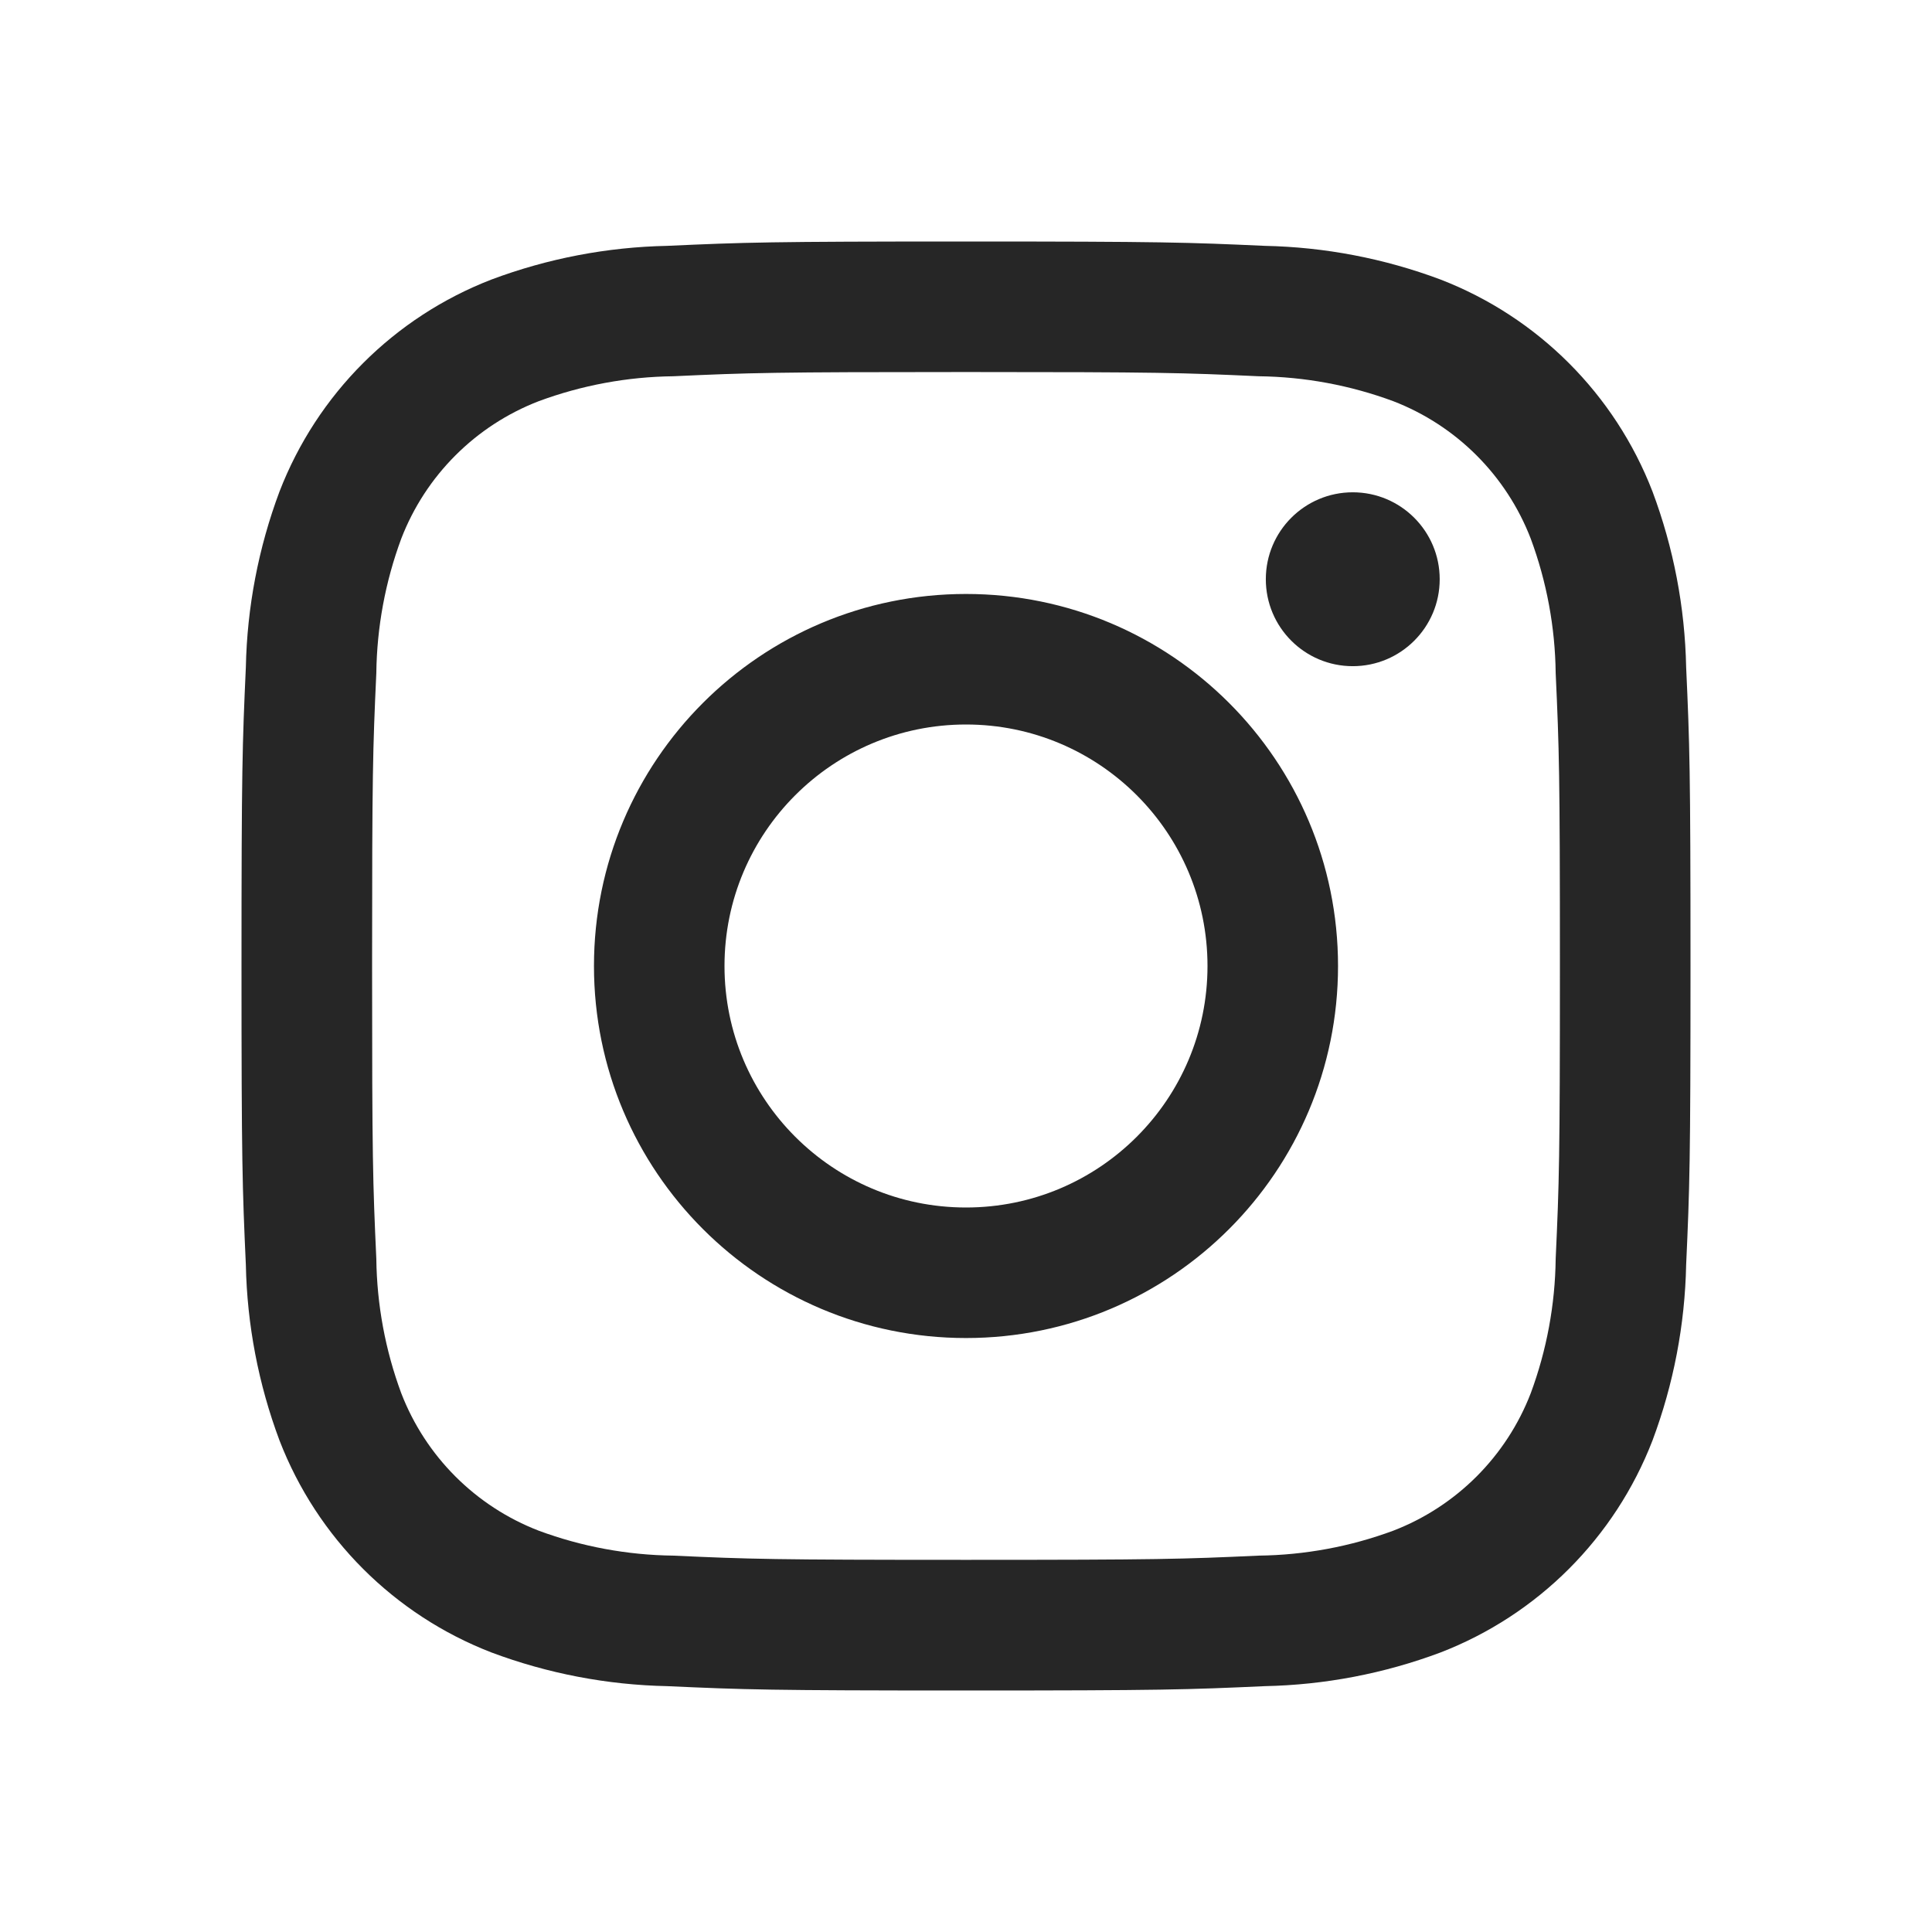
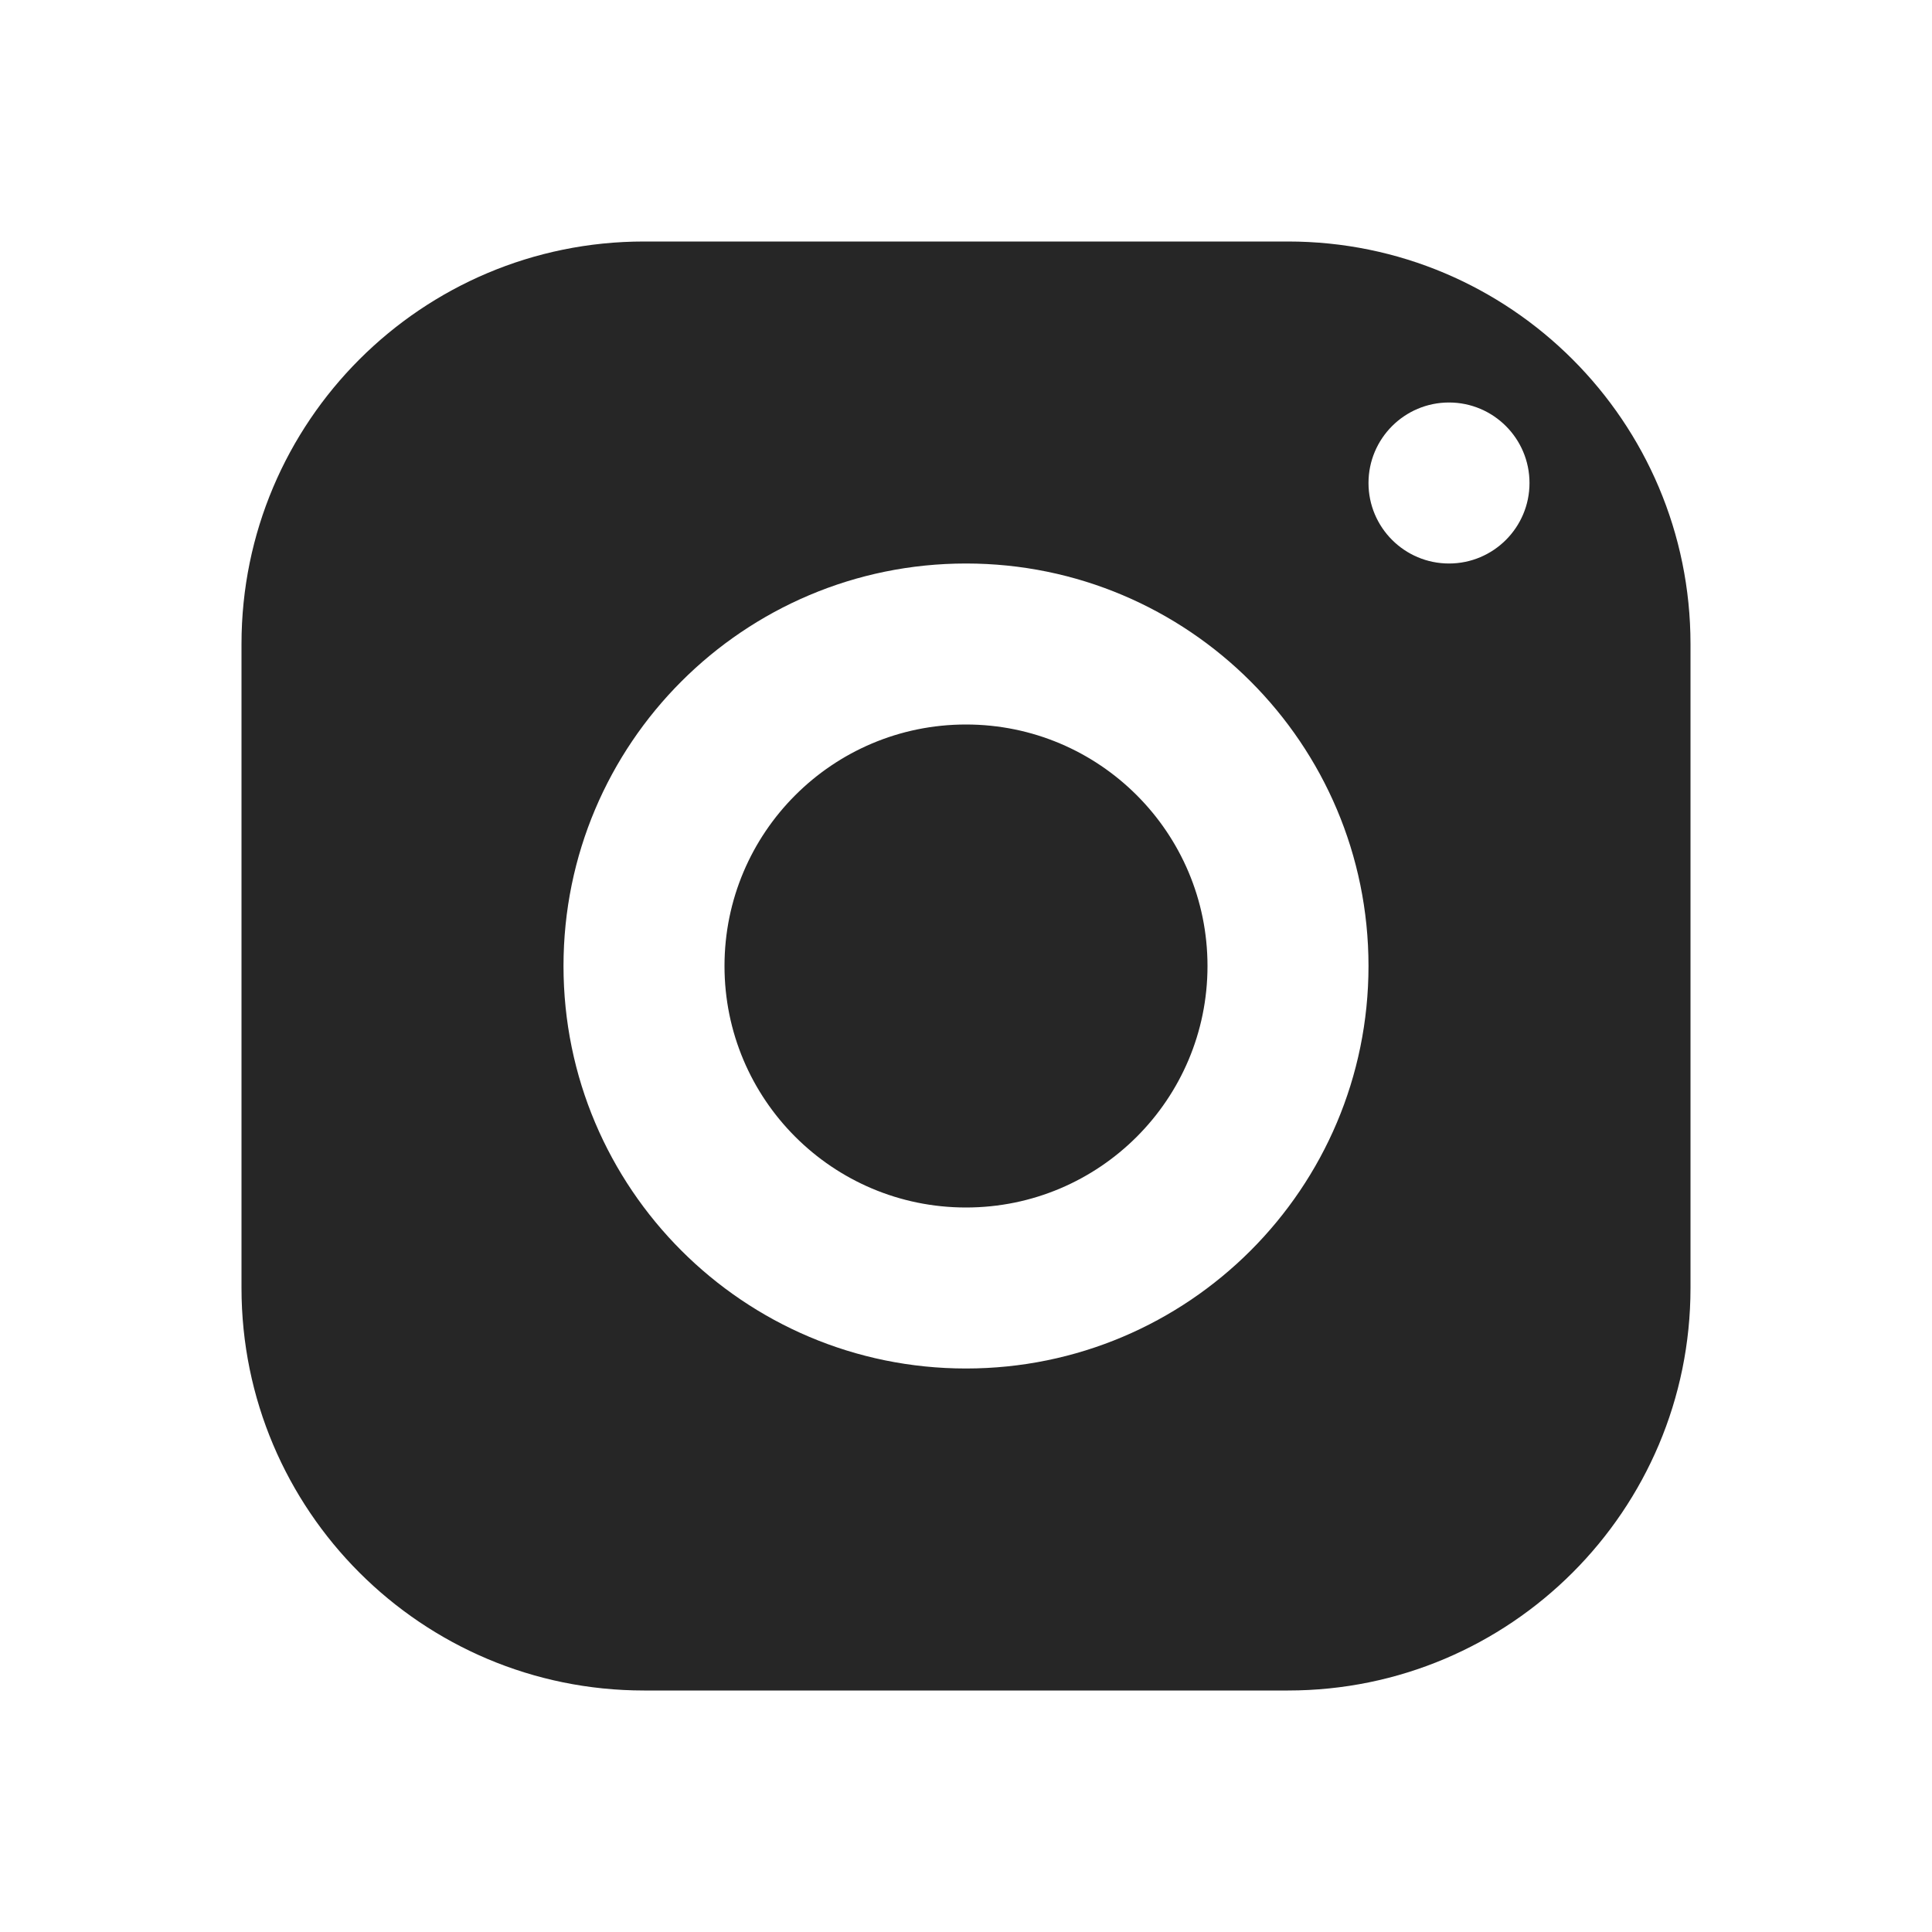
- <svg xmlns="http://www.w3.org/2000/svg" viewBox="0 0 32 32">
-   <path id="instagram" d="M16,6.162c3.204,0,3.584.012,4.849.07a6.64,6.64,0,0,1,2.228.413,3.974,3.974,0,0,1,2.277,2.277,6.64,6.64,0,0,1,.413,2.228c.058,1.265.07,1.645.07,4.849s-.012,3.584-.07,4.849a6.64,6.64,0,0,1-.413,2.228,3.974,3.974,0,0,1-2.277,2.277,6.64,6.64,0,0,1-2.228.413c-1.265.058-1.645.07-4.849.07s-3.584-.012-4.849-.07a6.64,6.64,0,0,1-2.228-.413,3.974,3.974,0,0,1-2.277-2.277,6.64,6.64,0,0,1-.413-2.228c-.058-1.265-.07-1.645-.07-4.849s.012-3.584.07-4.849a6.64,6.64,0,0,1,.413-2.228A3.974,3.974,0,0,1,8.923,6.645a6.64,6.64,0,0,1,2.228-.413c1.265-.058,1.645-.07,4.849-.07M16,4c-3.259,0-3.668.014-4.948.072A8.808,8.808,0,0,0,8.14,4.63,6.136,6.136,0,0,0,4.63,8.14a8.808,8.808,0,0,0-.558,2.913C4.014,12.332,4,12.741,4,16s.014,3.668.072,4.948A8.808,8.808,0,0,0,4.63,23.86,6.136,6.136,0,0,0,8.14,27.37a8.808,8.808,0,0,0,2.913.558C12.332,27.986,12.741,28,16,28s3.668-.014,4.948-.072A8.808,8.808,0,0,0,23.86,27.37,6.136,6.136,0,0,0,27.37,23.86a8.808,8.808,0,0,0,.558-2.913C27.986,19.668,28,19.259,28,16s-.014-3.668-.072-4.948A8.808,8.808,0,0,0,27.37,8.14,6.136,6.136,0,0,0,23.86,4.63a8.808,8.808,0,0,0-2.913-.558C19.668,4.014,19.259,4,16,4Zm0,5.838A6.162,6.162,0,1,0,22.162,16,6.162,6.162,0,0,0,16,9.838ZM16,20a4,4,0,1,1,4-4A4,4,0,0,1,16,20ZM22.406,8.154a1.44,1.44,0,1,0,1.44,1.44A1.44,1.44,0,0,0,22.406,8.154Z" fill="#262626" />
+ <svg xmlns="http://www.w3.org/2000/svg" fill="#262626" viewBox="0 0 24 24" width="48px" height="48px">
+   <path d="M 8 3 C 5.239 3 3 5.239 3 8 L 3 16 C 3 18.761 5.239 21 8 21 L 16 21 C 18.761 21 21 18.761 21 16 L 21 8 C 21 5.239 18.761 3 16 3 L 8 3 z M 18 5 C 18.552 5 19 5.448 19 6 C 19 6.552 18.552 7 18 7 C 17.448 7 17 6.552 17 6 C 17 5.448 17.448 5 18 5 z M 12 7 C 14.761 7 17 9.239 17 12 C 17 14.761 14.761 17 12 17 C 9.239 17 7 14.761 7 12 C 7 9.239 9.239 7 12 7 z M 12 9 A 3 3 0 0 0 9 12 A 3 3 0 0 0 12 15 A 3 3 0 0 0 15 12 A 3 3 0 0 0 12 9 z" />
</svg>
